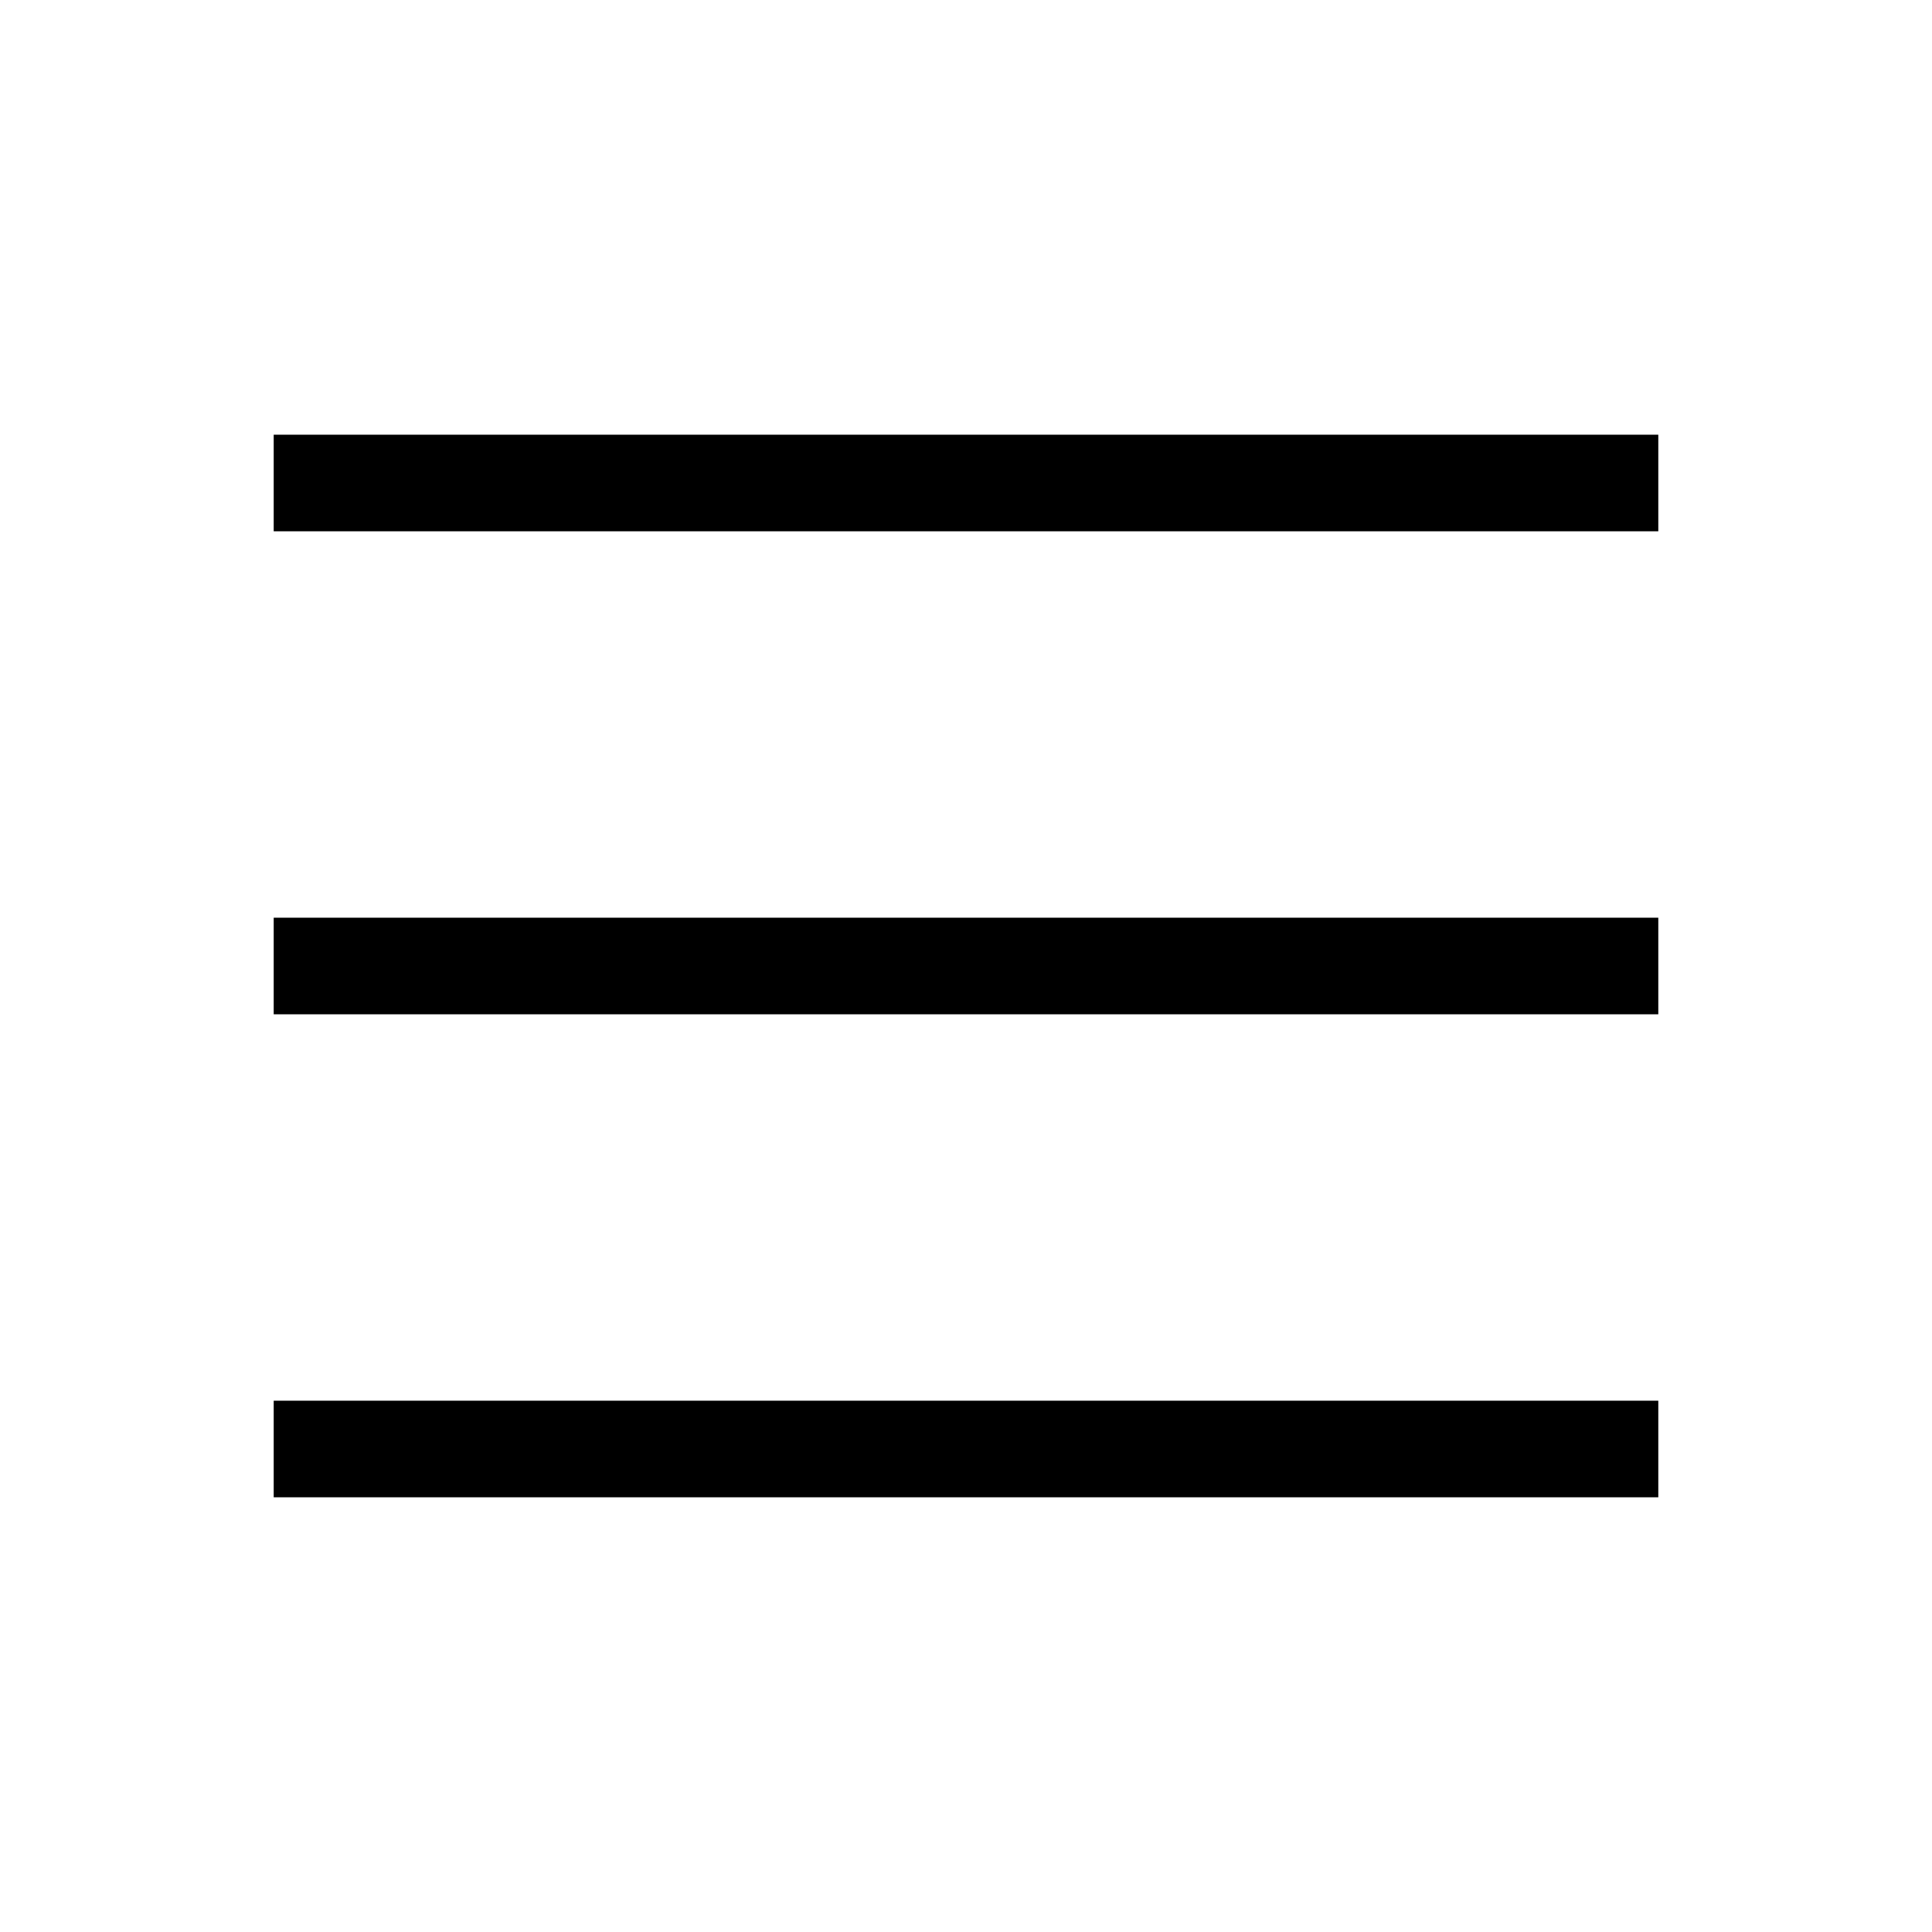
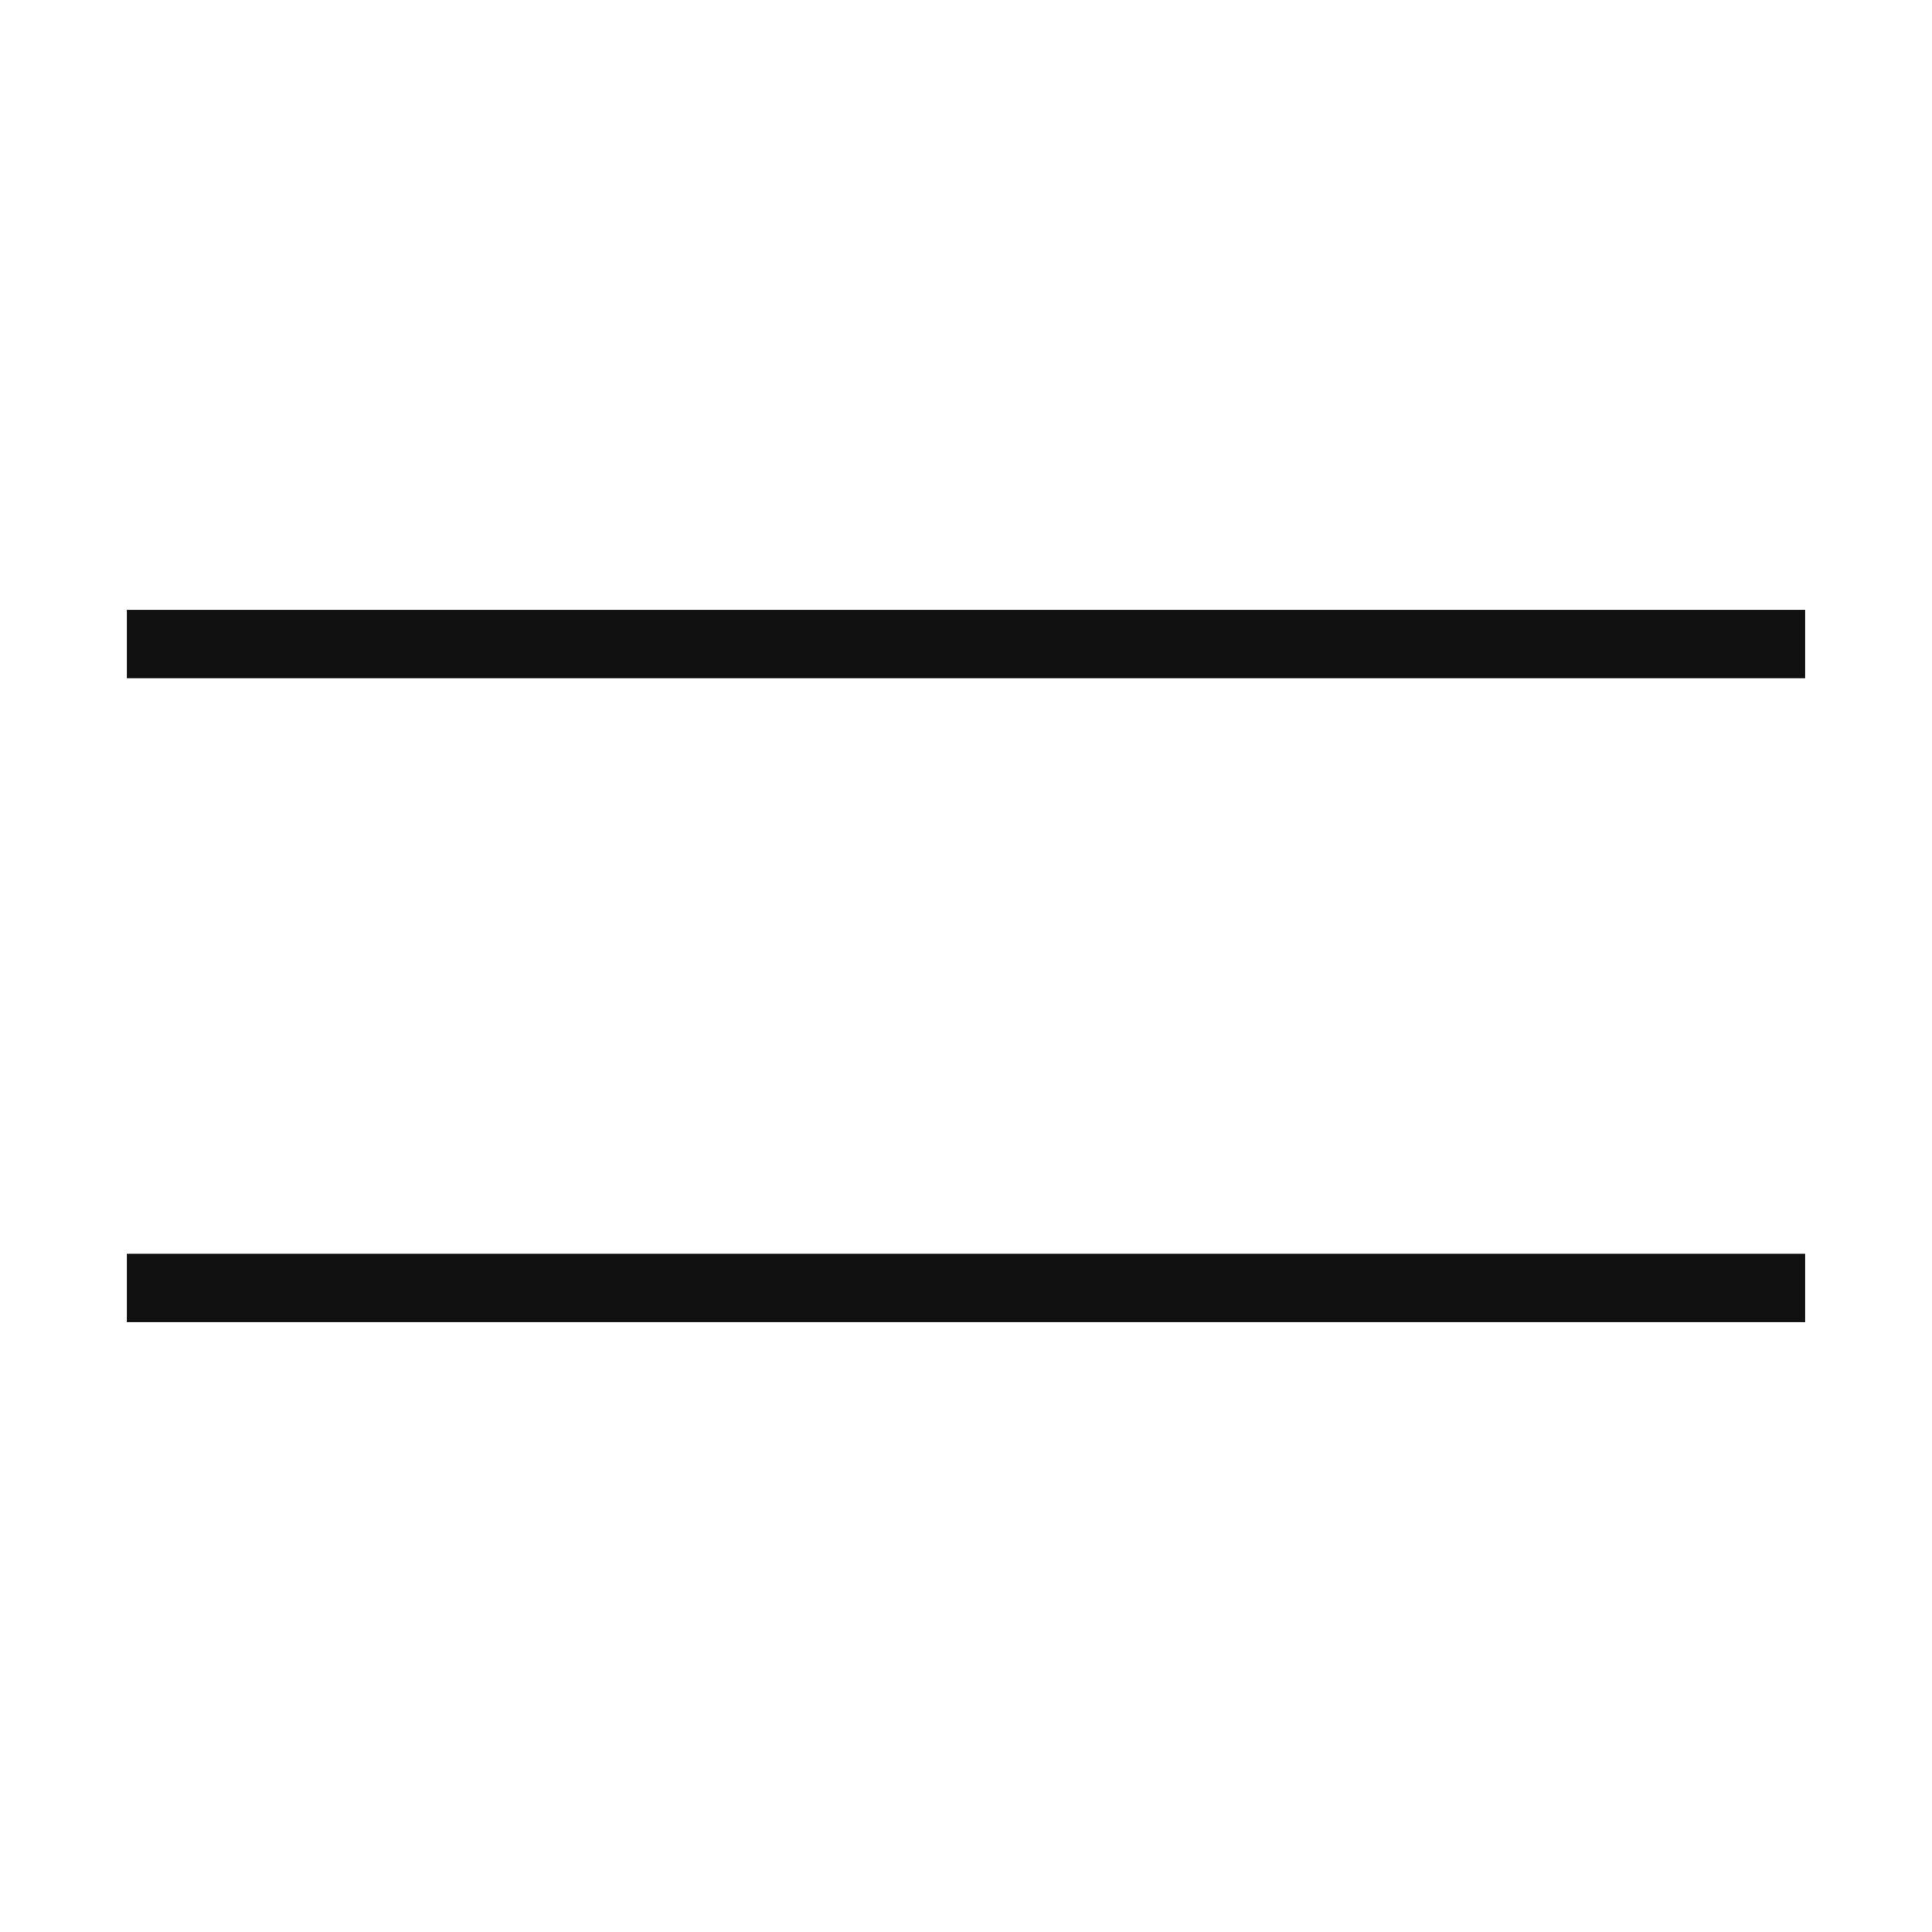
- <svg xmlns="http://www.w3.org/2000/svg" class="icon icon-hamburger prada-icon" viewBox="0 0 24 24" fill="none" stroke="currentColor" stroke-width="1.2" stroke-linecap="square" stroke-linejoin="miter">
-   <path d="M4 6h16M4 12h16M4 18h16" />
+ <svg xmlns="http://www.w3.org/2000/svg" viewBox="0 0 24 24" width="24" height="24" fill="none" stroke="#111111" stroke-width="0.85" stroke-linecap="square">
+   <line x1="2" y1="8" x2="22" y2="8" />
+   <line x1="2" y1="16" x2="22" y2="16" />
</svg>
